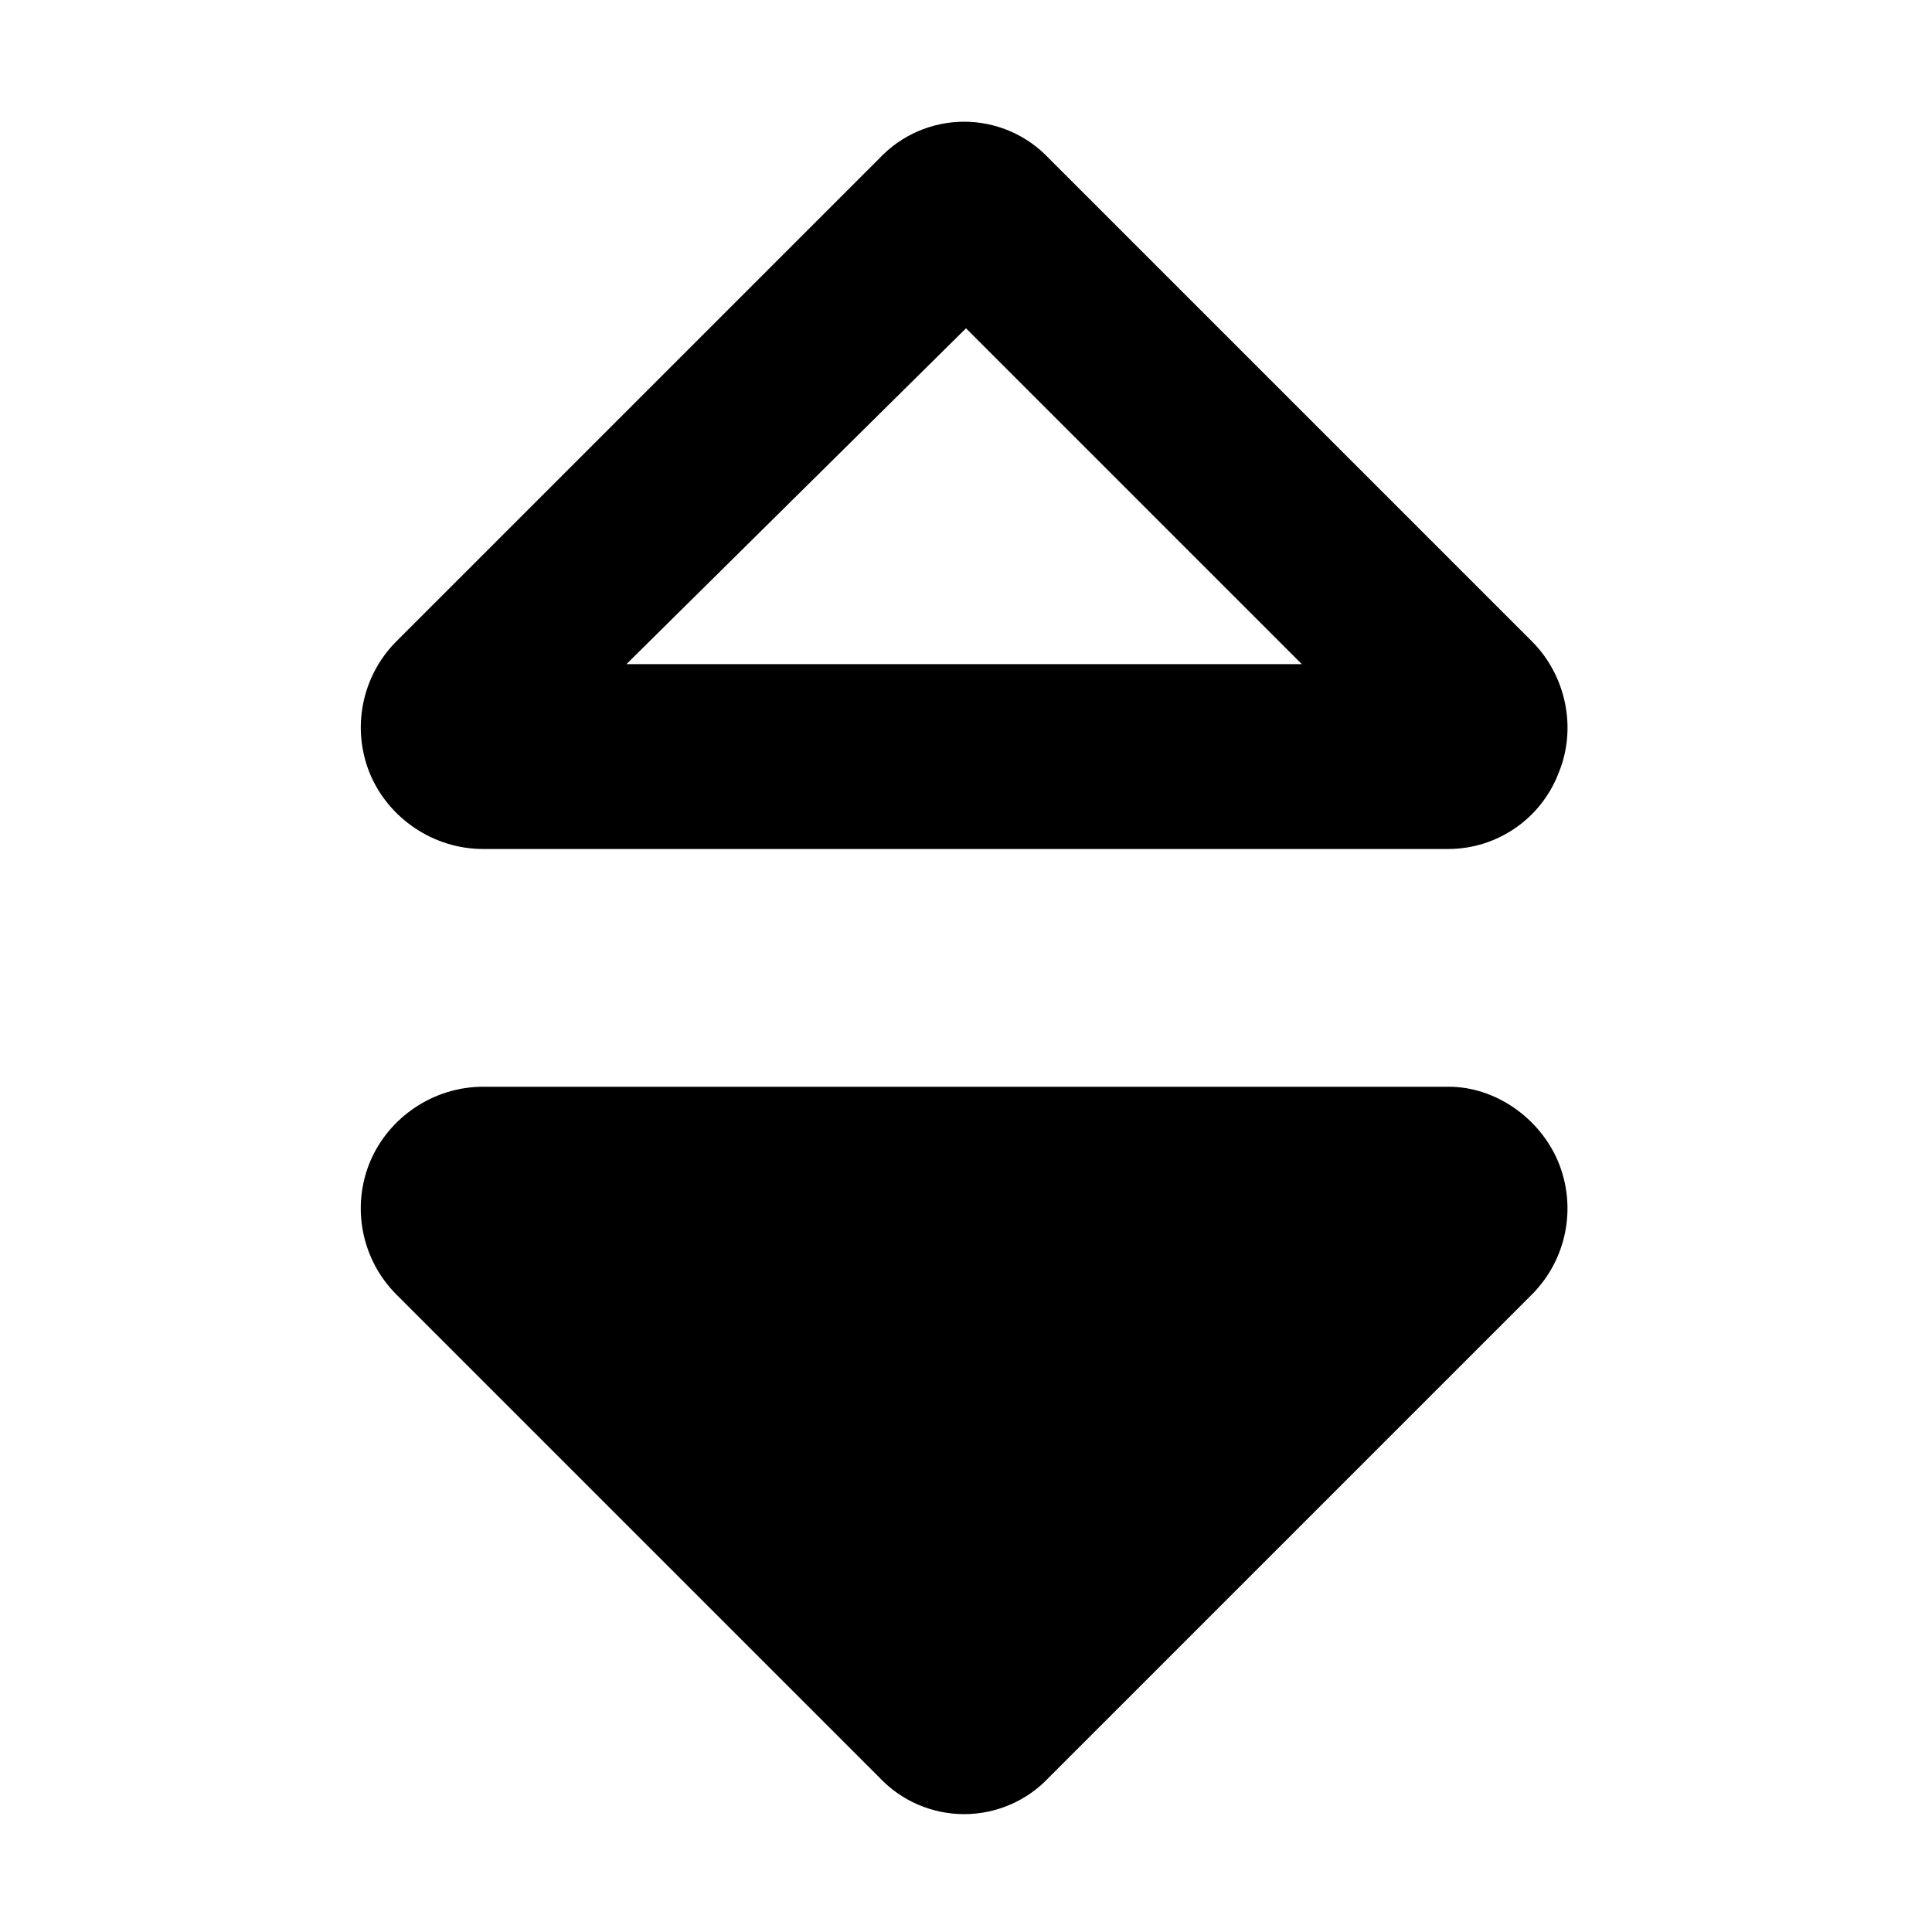
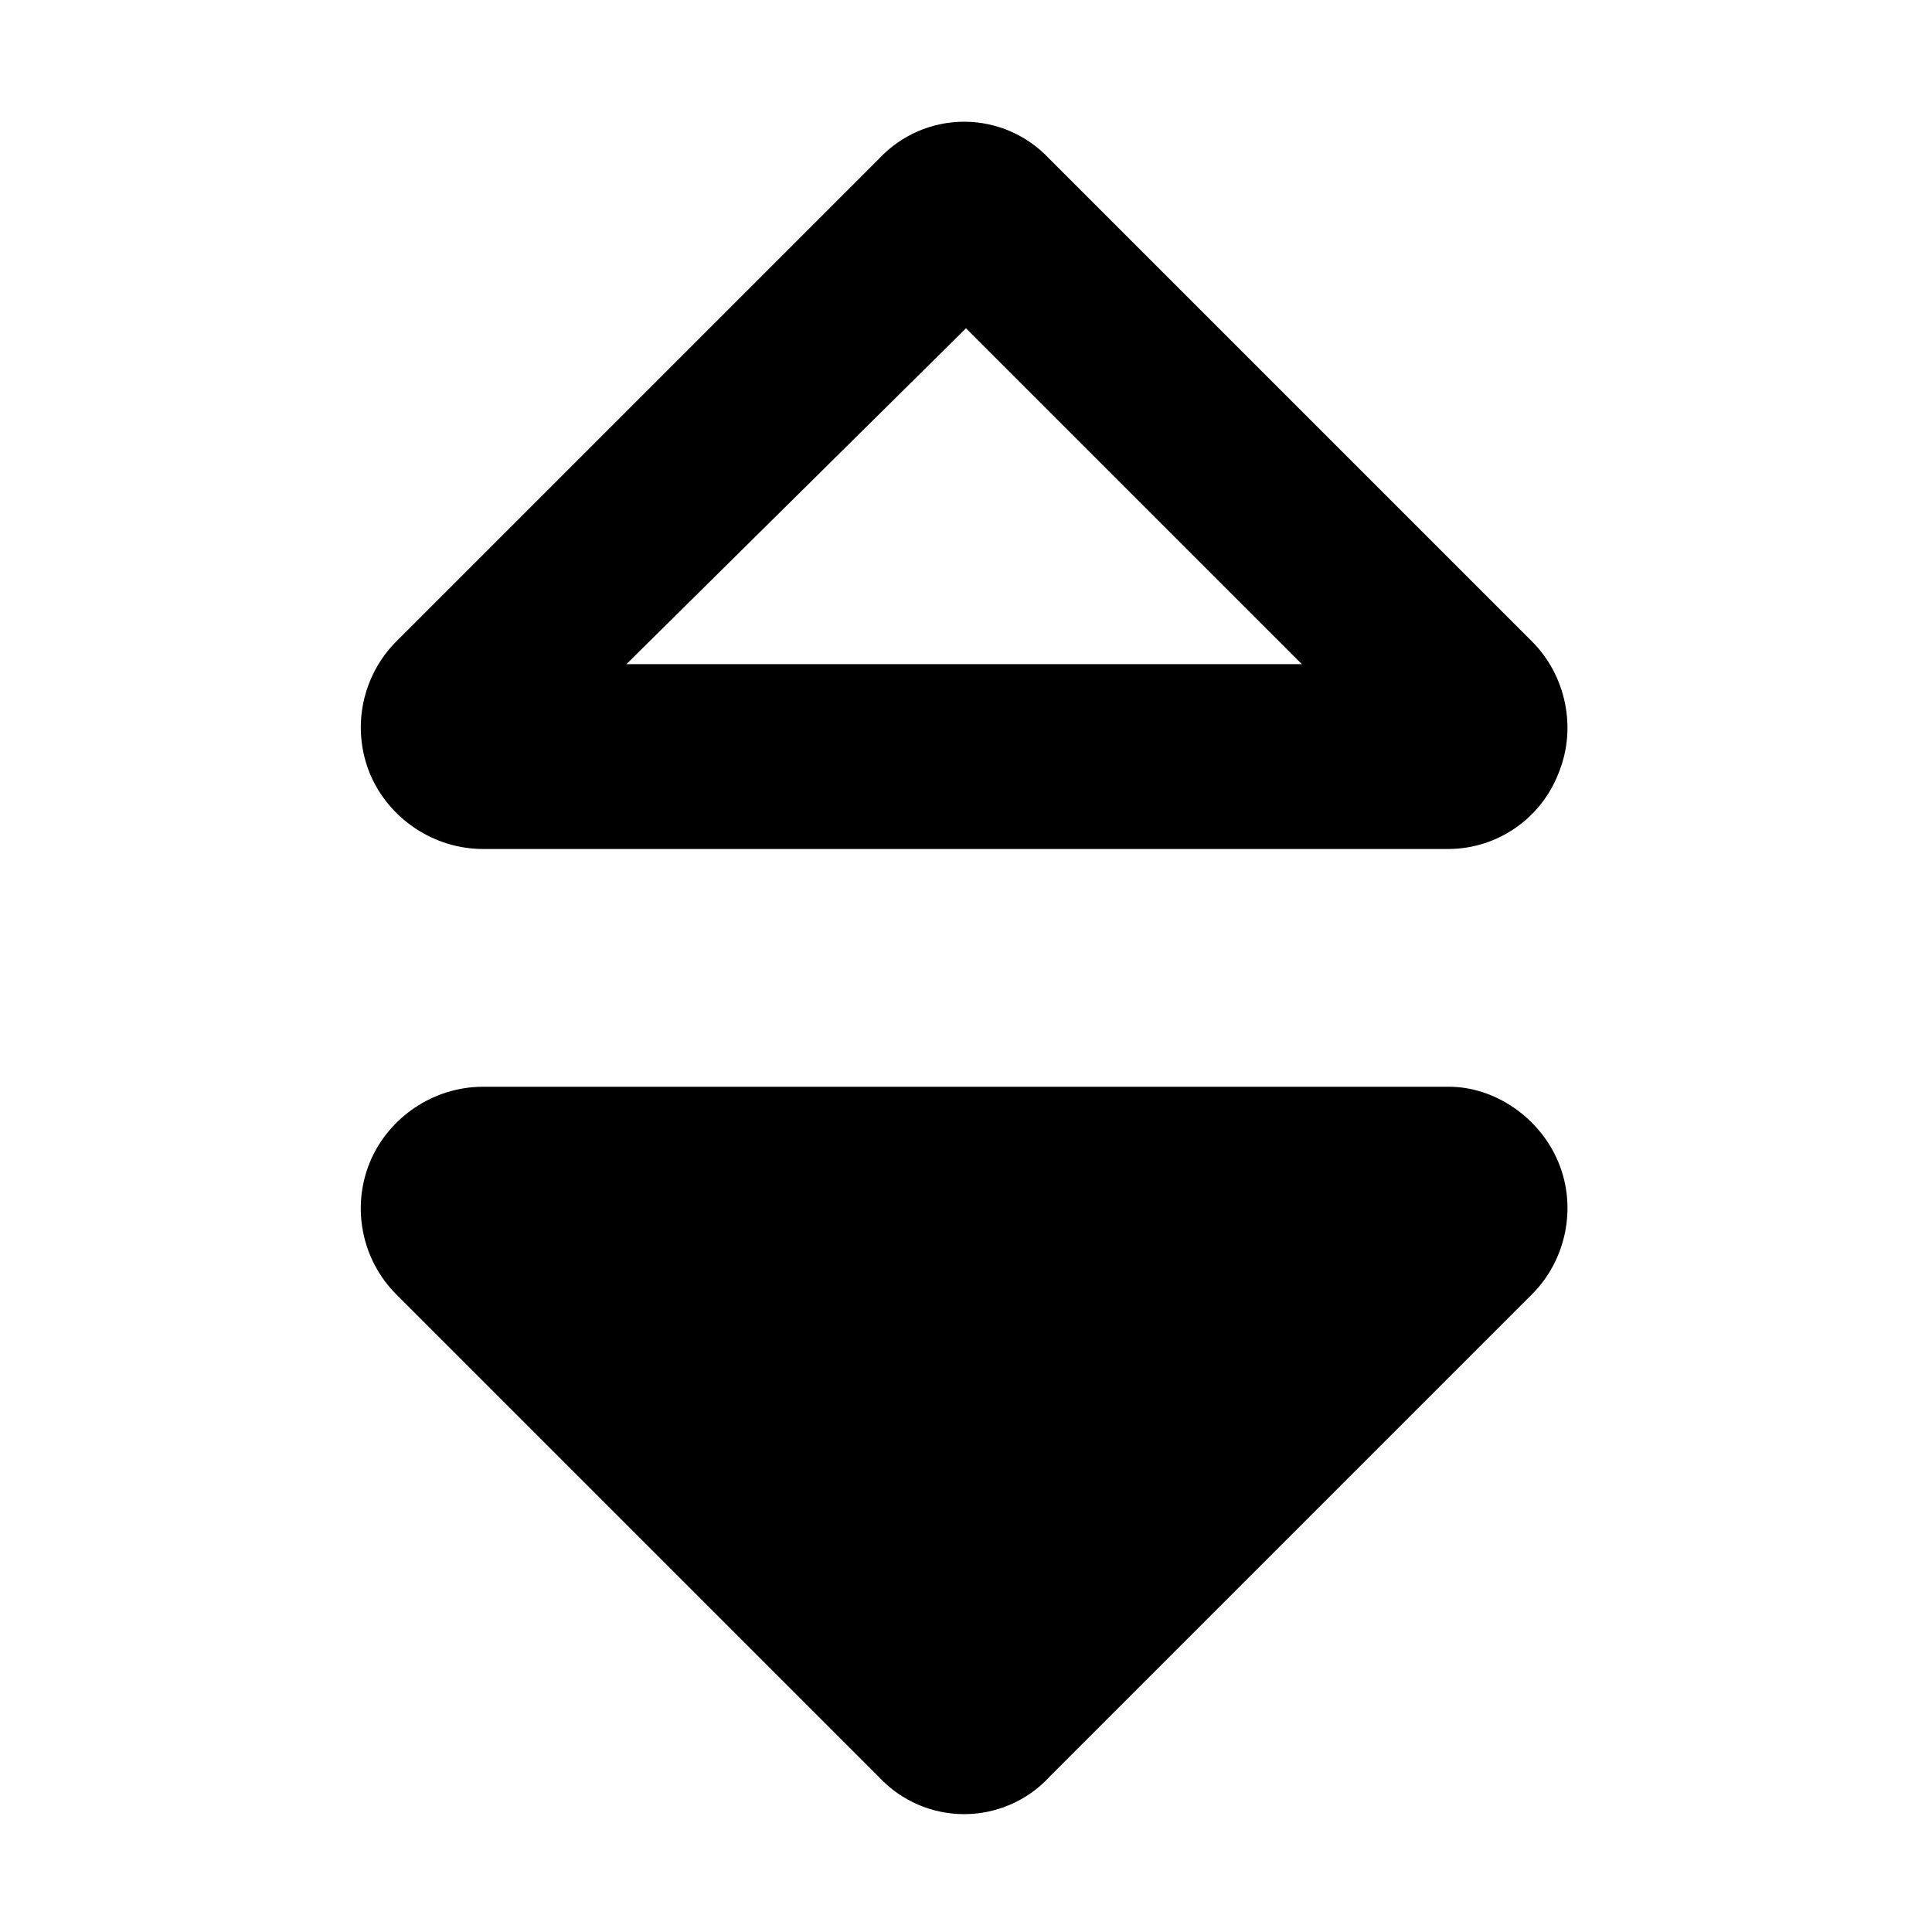
<svg xmlns="http://www.w3.org/2000/svg" viewBox="0 0 16 16">
  <g>
-     <path d="M8 2.719 5.188 5.5h5.593zm-.719-1.406a.964.964 0 0 1 1.407 0l4 4c.28.28.375.718.218 1.093a.98.98 0 0 1-.906.625H4c-.406 0-.781-.25-.937-.625a1.01 1.01 0 0 1 .218-1.093zM8.688 14.719a.964.964 0 0 1-1.407 0l-4-4a1.01 1.01 0 0 1-.218-1.094C3.219 9.25 3.593 9 4 9h8c.375 0 .75.25.906.625a1.01 1.01 0 0 1-.218 1.094z" />
+     <path d="M8 2.719 5.188 5.5h5.593L8 2.719Zm-.719-1.406a.964.964 0 0 1 1.407 0l4 4c.28.28.374.718.218 1.093a.981.981 0 0 1-.906.625H4c-.406 0-.781-.25-.937-.625a1.01 1.01 0 0 1 .218-1.093l4-4ZM8.688 14.719a.964.964 0 0 1-1.407 0l-4-4a1.01 1.01 0 0 1-.218-1.094C3.219 9.25 3.593 9 4 9h8c.375 0 .75.25.906.625.156.375.063.813-.219 1.094l-4 4Z" />
  </g>
</svg>
